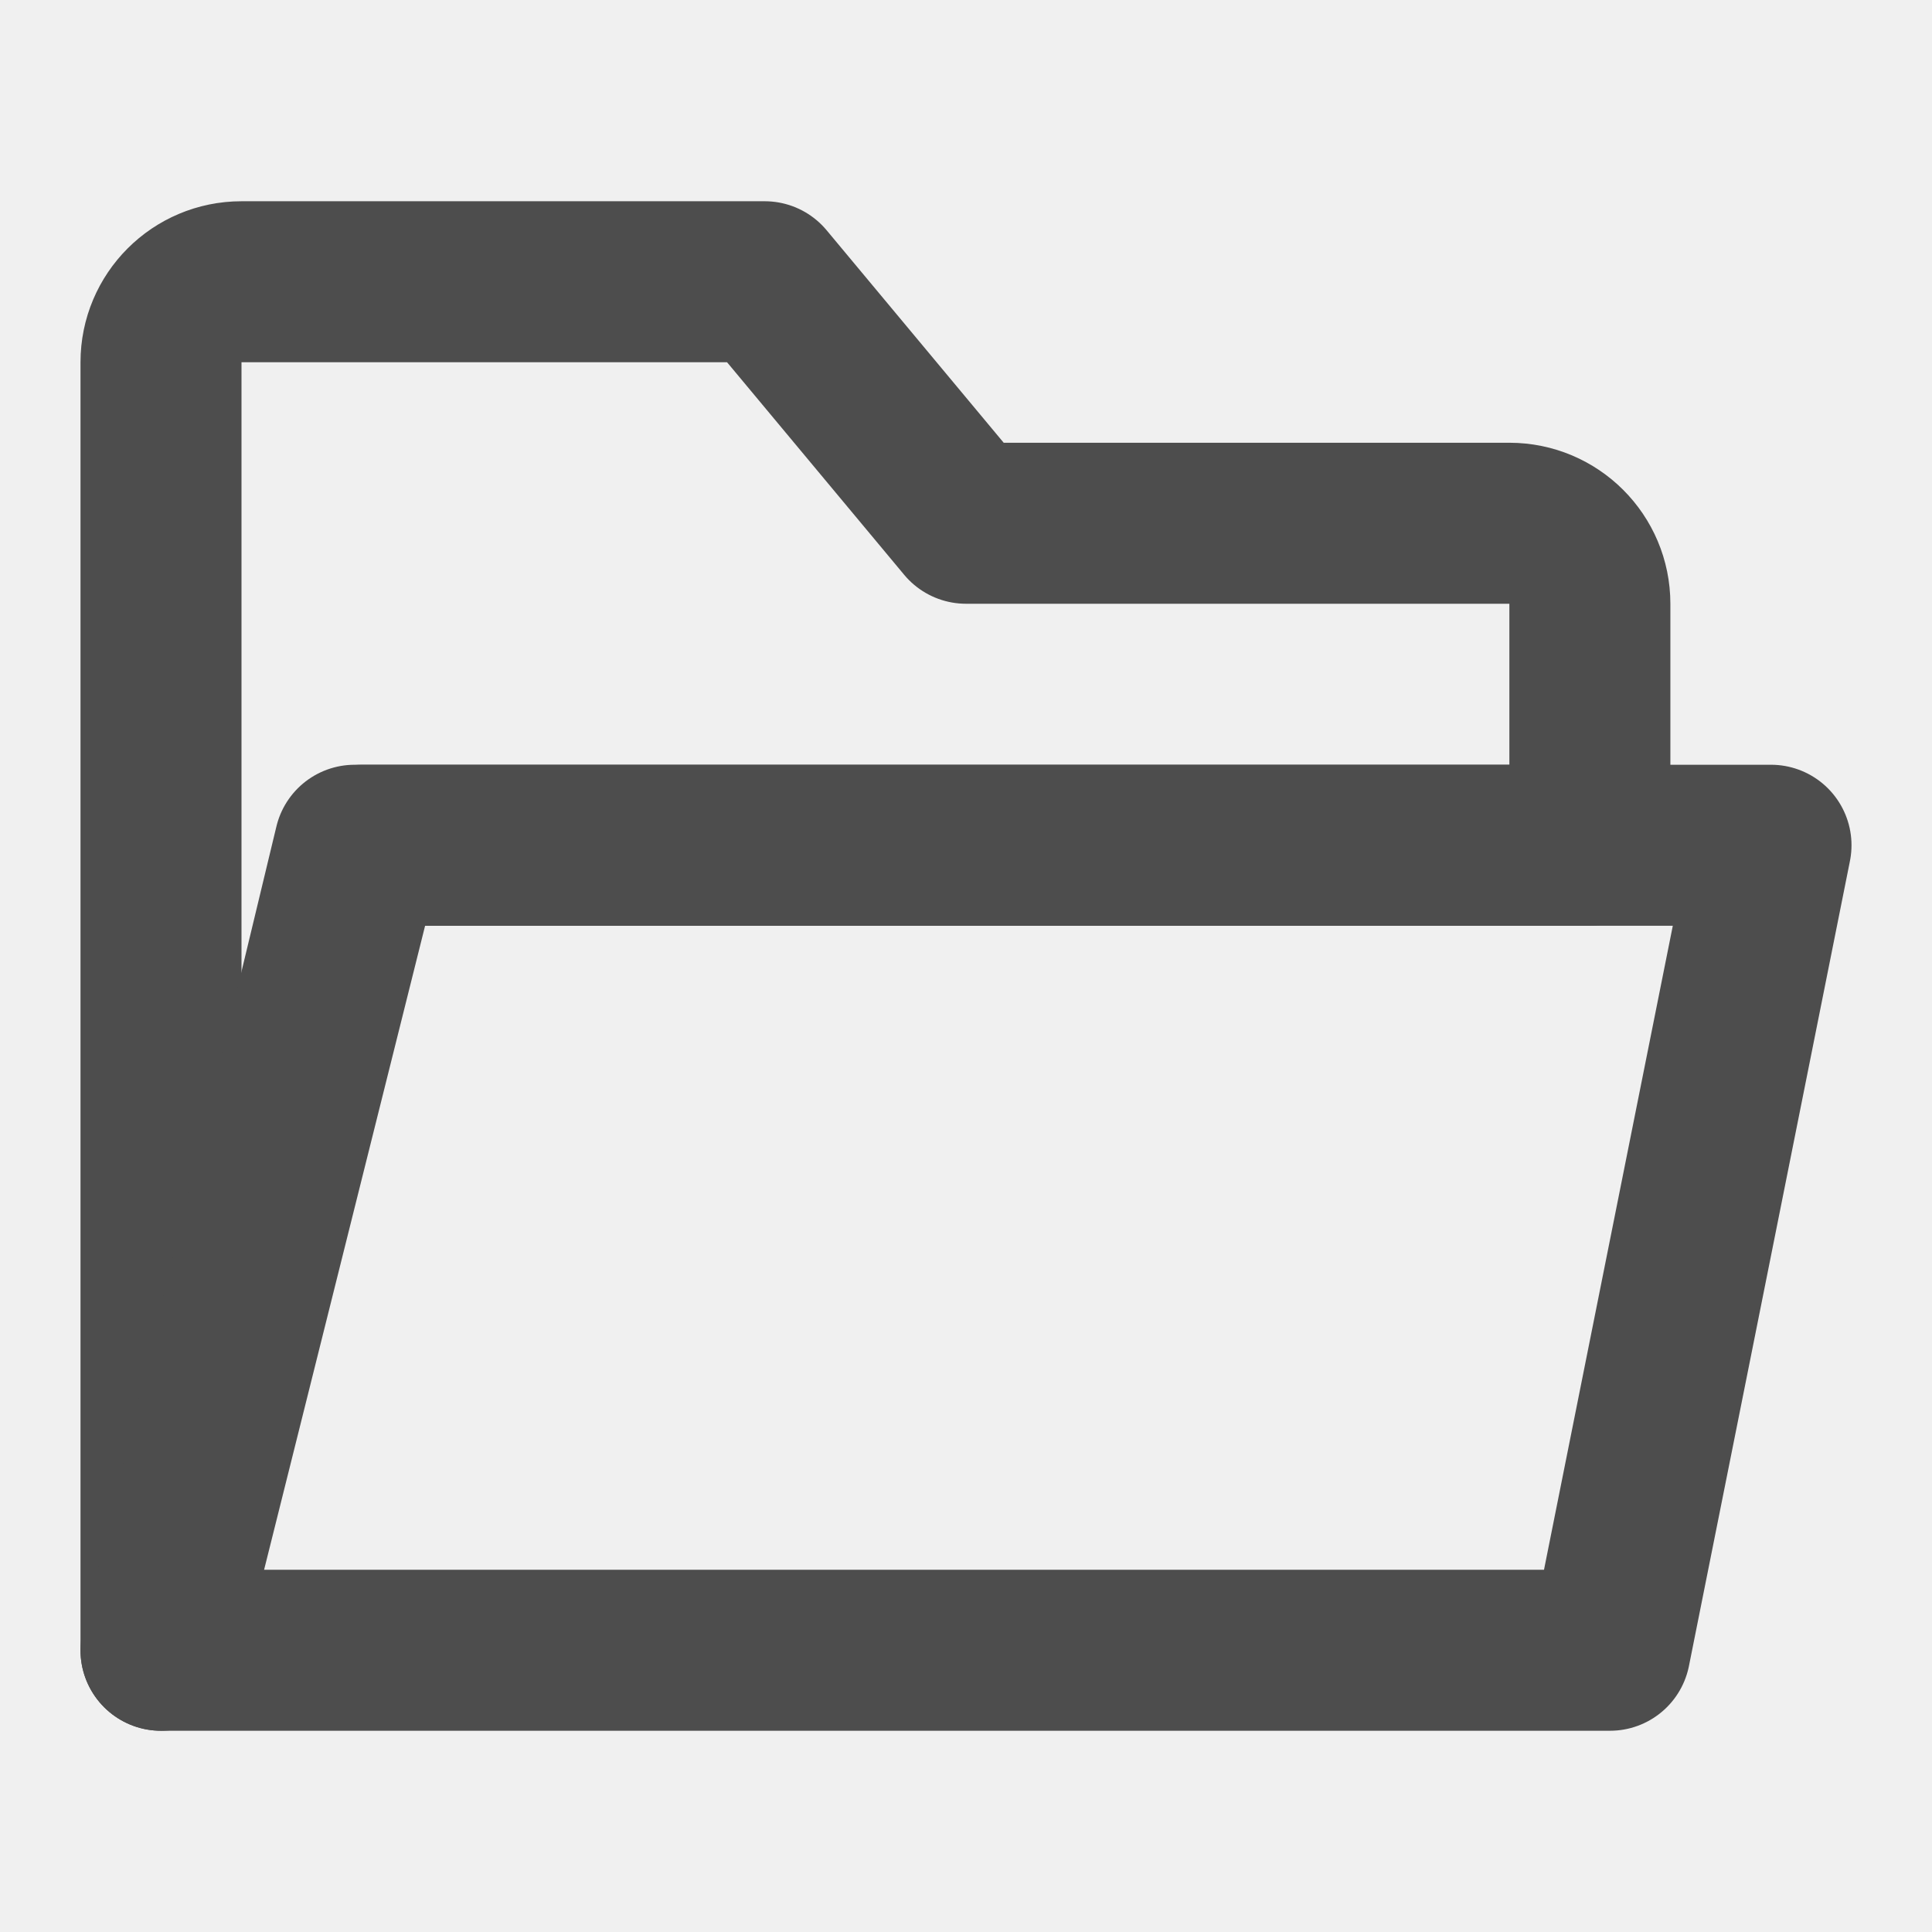
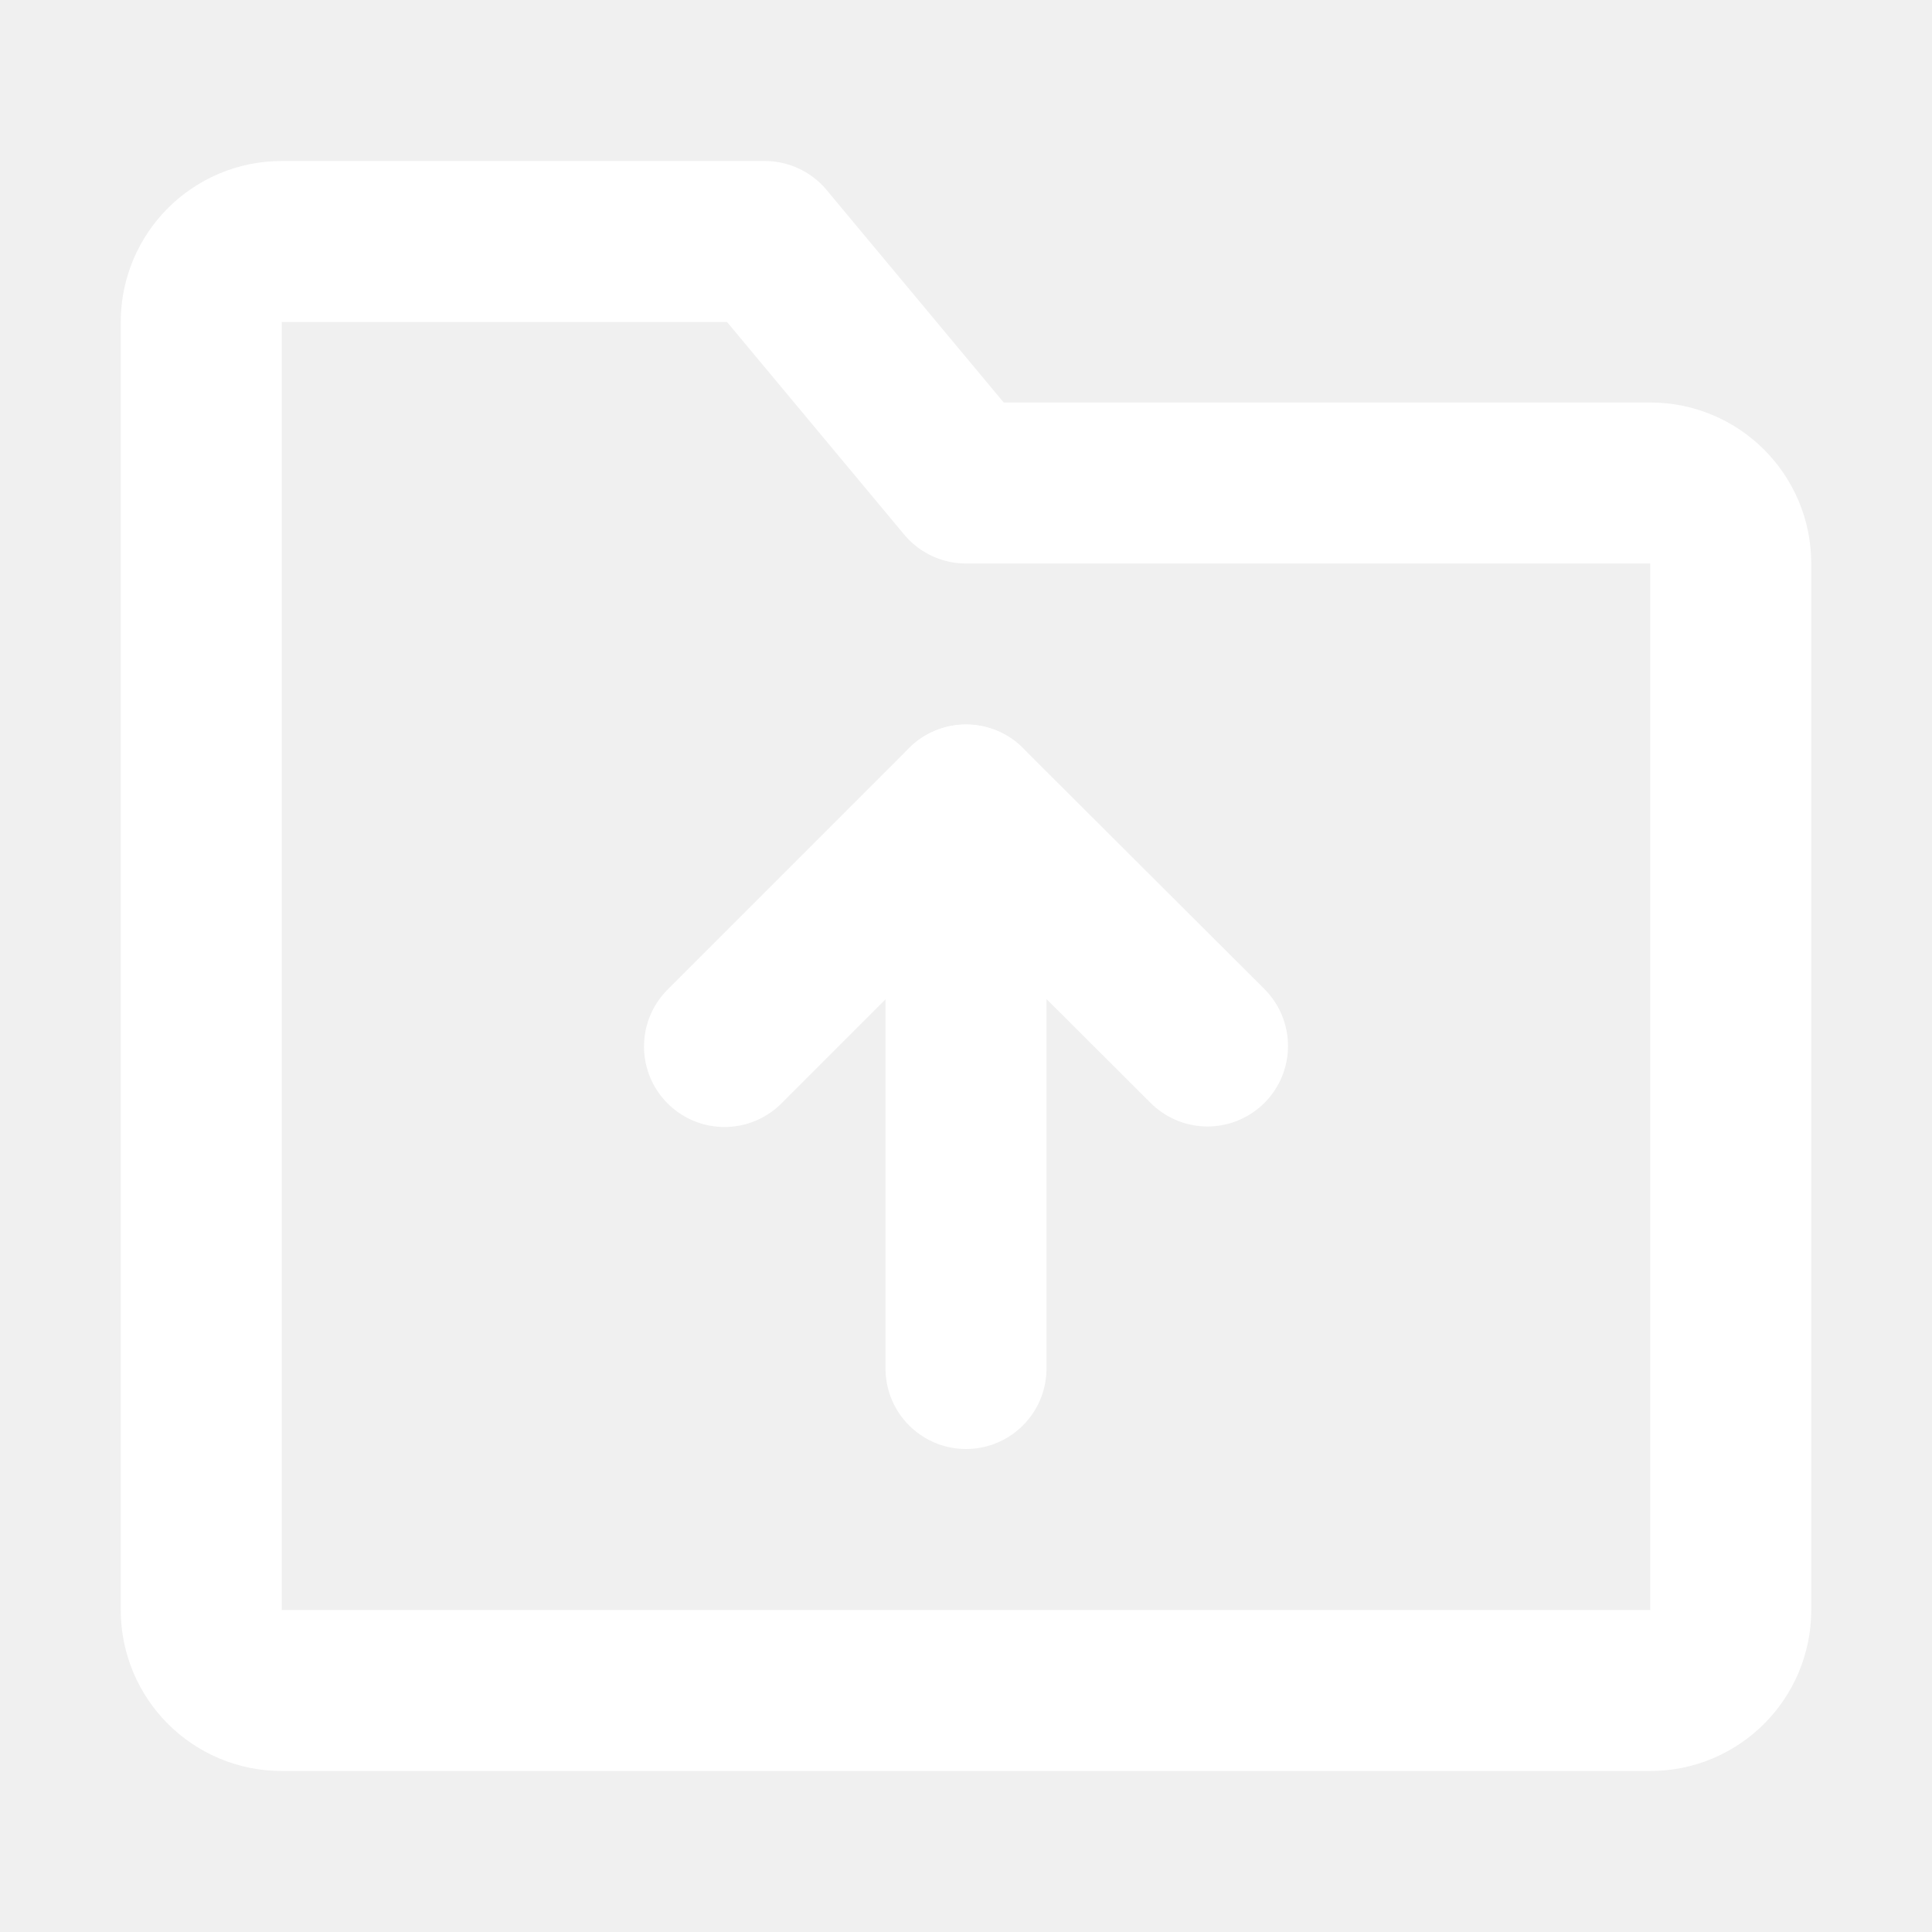
<svg xmlns="http://www.w3.org/2000/svg" width="24" height="24" viewBox="0 0 48 48" fill="none">
-   <path d="M4 9V41L9 21H39.5V15C39.5 13.895 38.605 13 37.5 13H24L19 7H6C4.895 7 4 7.895 4 9Z" stroke="#4d4d4d" stroke-width="4" stroke-linecap="round" stroke-linejoin="round" />
-   <path d="M40 41L44 21H8.812L4 41H40Z" fill="none" stroke="#4d4d4d" stroke-width="4" stroke-linecap="round" stroke-linejoin="round" />
+   <path d="M5 8C5 6.895 5.895 6 7 6H19L24 12H41C42.105 12 43 12.895 43 14V40C43 41.105 42.105 42 41 42H7C5.895 42 5 41.105 5 40V8Z" fill="none" stroke="#fff" stroke-width="4" stroke-linejoin="round" />
+   <path d="M30 25.987L24 20L18 26" stroke="#fff" stroke-width="4" stroke-linecap="round" stroke-linejoin="round" />
+   <path d="M24 20V34" stroke="#fff" stroke-width="4" stroke-linecap="round" stroke-linejoin="round" />
</svg>
